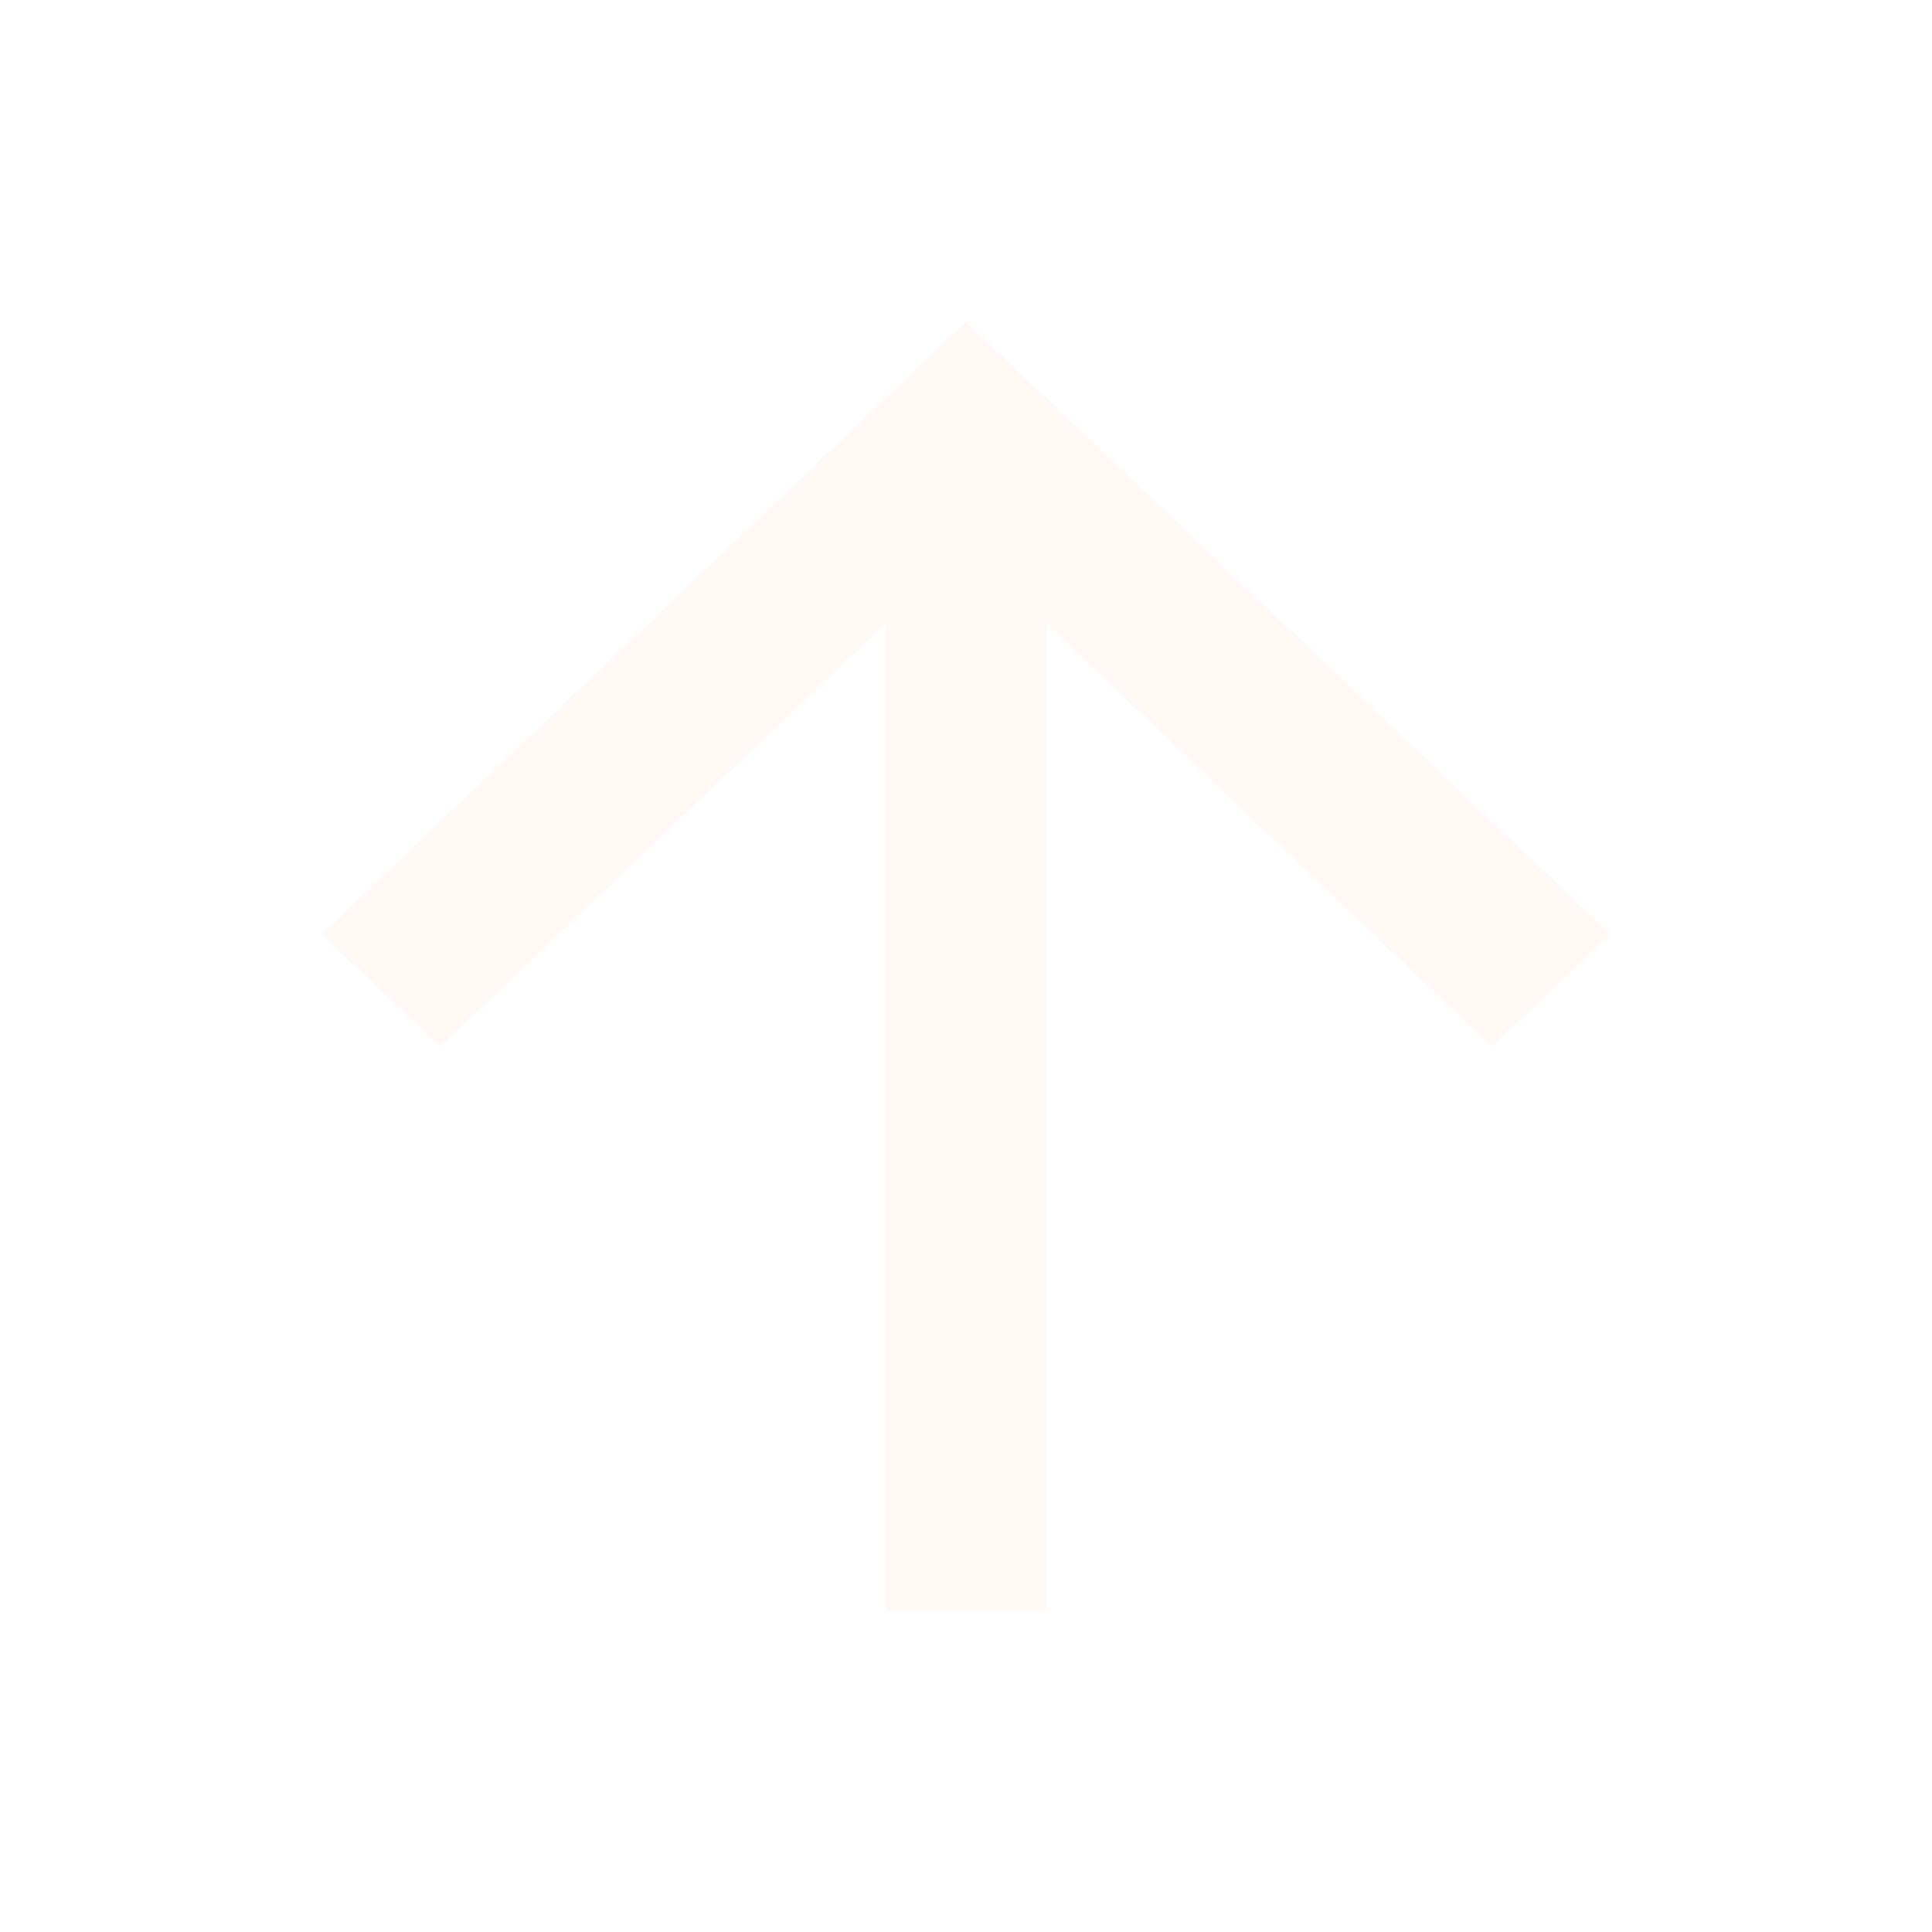
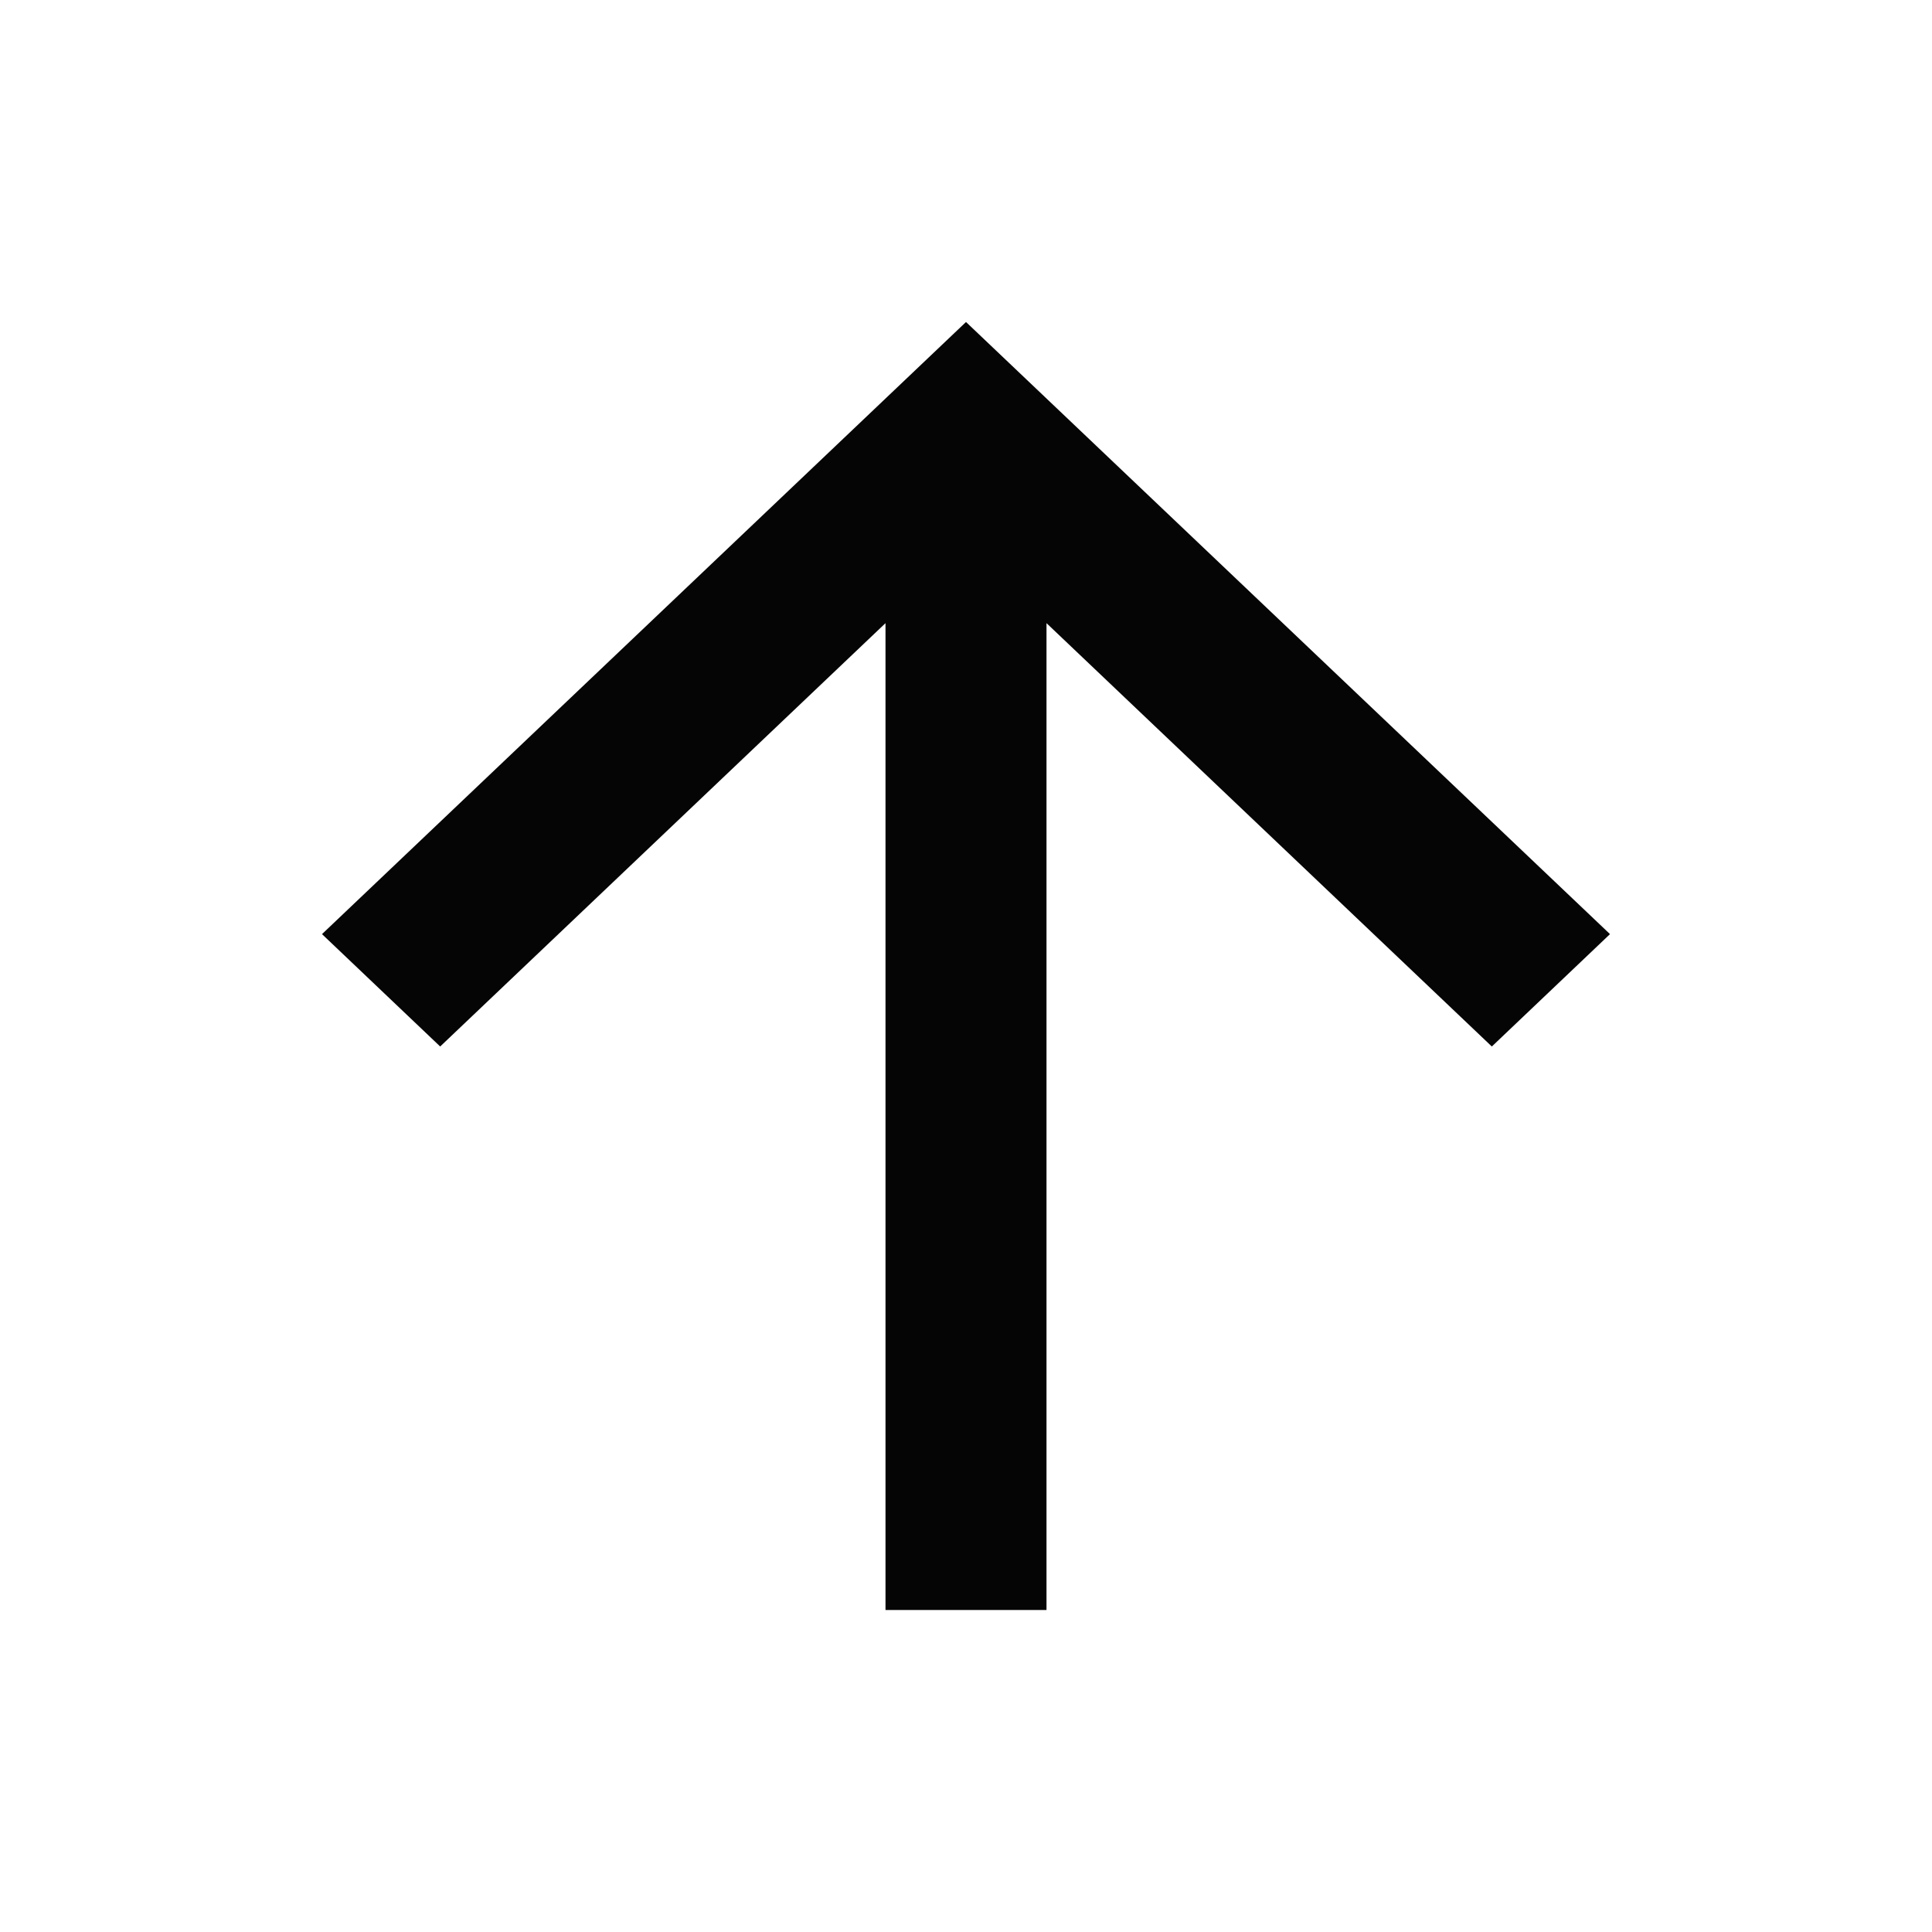
<svg xmlns="http://www.w3.org/2000/svg" width="24" height="24" viewBox="0 0 24 24" fill="none">
-   <path d="M20 11.604L18.532 13L13 7.741V20H11V7.741L5.468 13L4 11.604L12 4L20 11.604Z" fill="#FFF8F3" fill-opacity="0.98" />
+   <path d="M20 11.604L18.532 13L13 7.741V20H11V7.741L5.468 13L4 11.604L12 4L20 11.604Z" fill="currentColor" fill-opacity="0.98" />
</svg>
